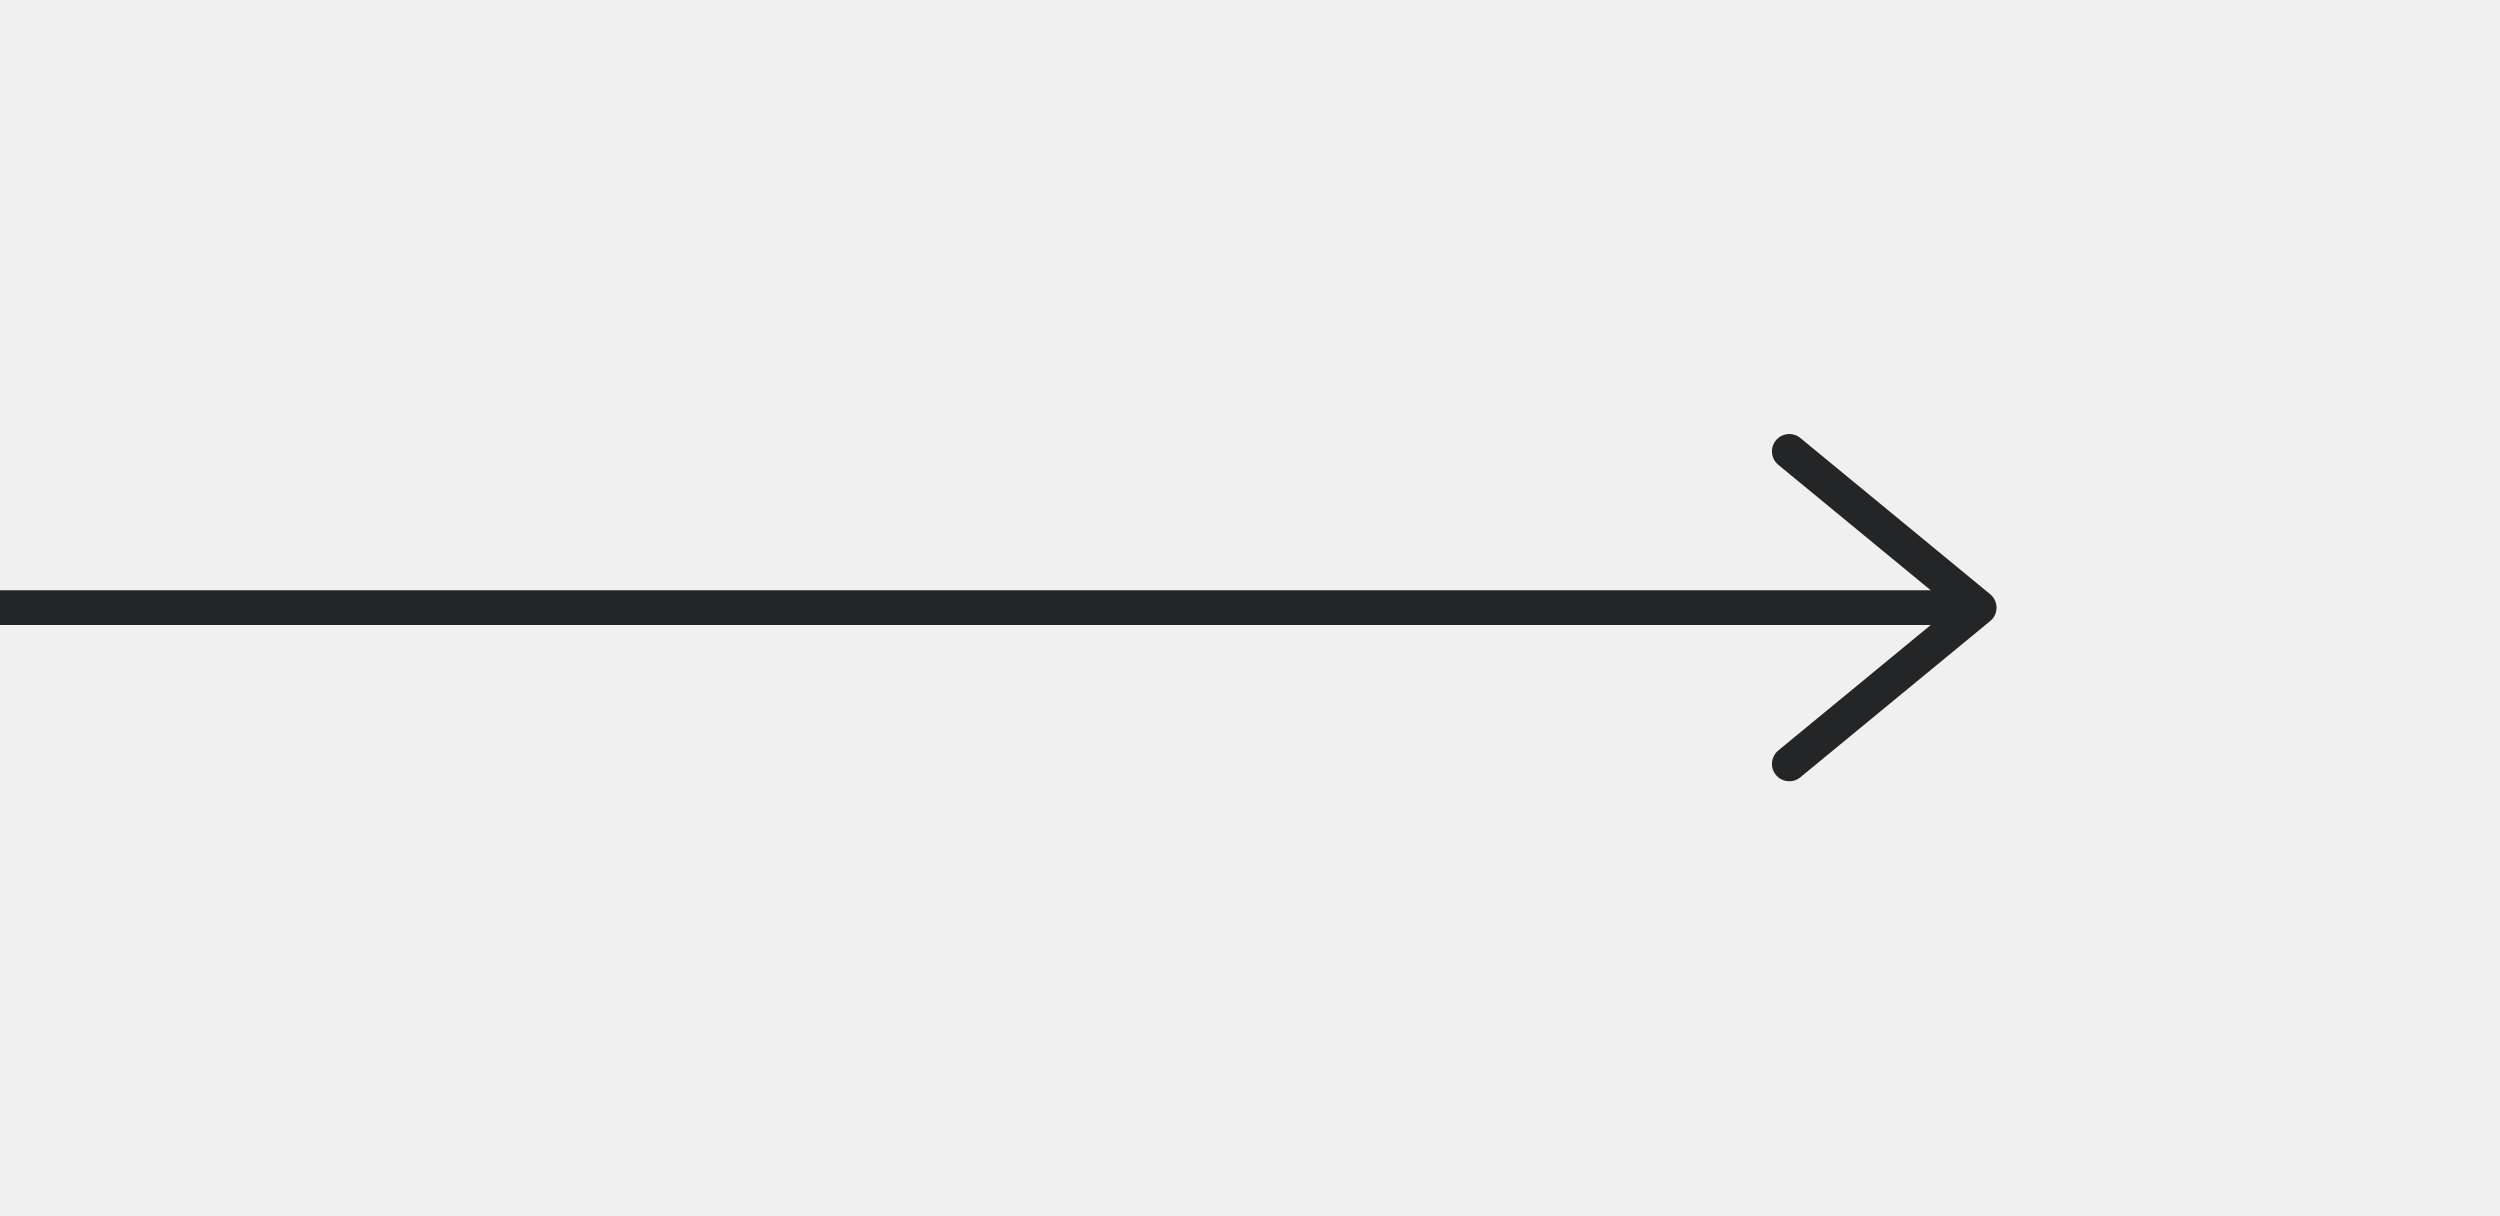
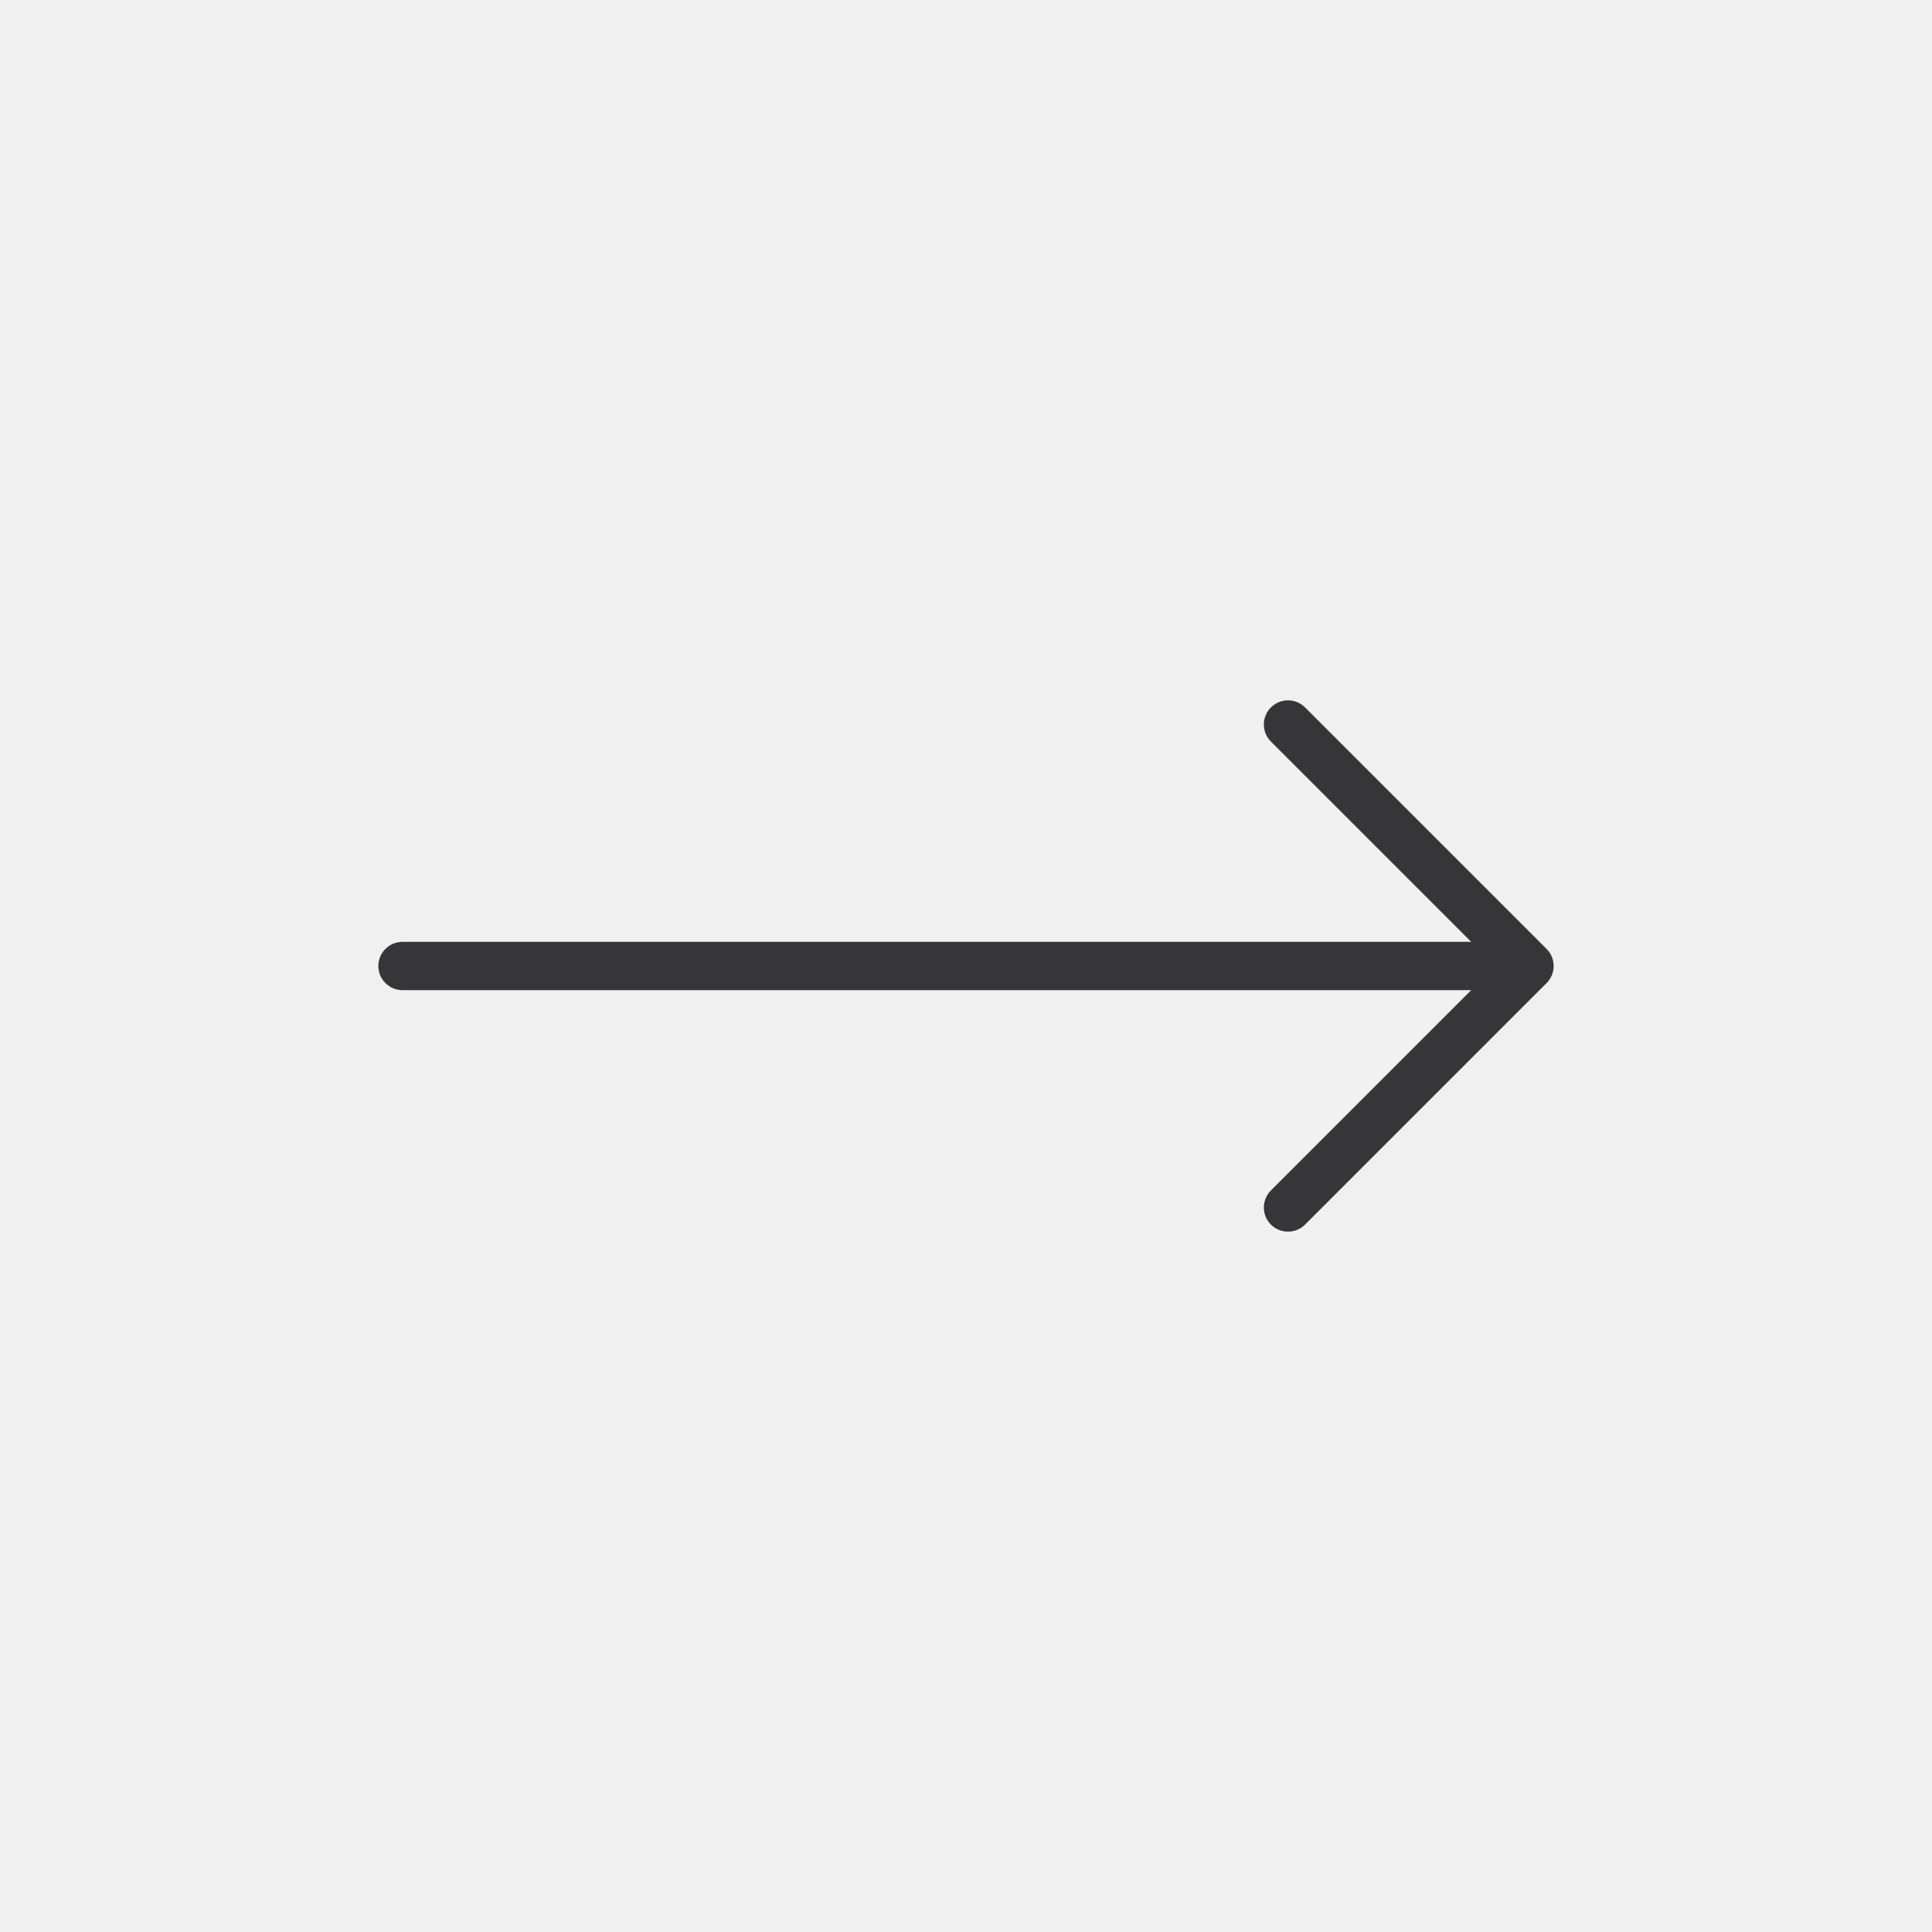
- <svg xmlns="http://www.w3.org/2000/svg" width="72" height="35" viewBox="0 0 72 35" fill="none">
-   <g clip-path="url(#clip0_7_5)">
-     <path d="M-2 17.5H57M57 17.5L51.532 22M57 17.5L51.532 13" stroke="#242526" stroke-linecap="round" stroke-linejoin="round" />
-   </g>
-   <defs>
-     <clipPath id="clip0_7_5">
-       <rect width="72" height="35" fill="white" />
-     </clipPath>
-   </defs>
+ <svg xmlns="http://www.w3.org/2000/svg" width="60" height="60" viewBox="0 0 60 60" fill="none">
+   <path d="M12.5 30L47.5 30M47.5 30L40 37.5M47.5 30L40 22.5" stroke="#363538" stroke-width="1.5" stroke-linecap="round" stroke-linejoin="round" />
</svg>
